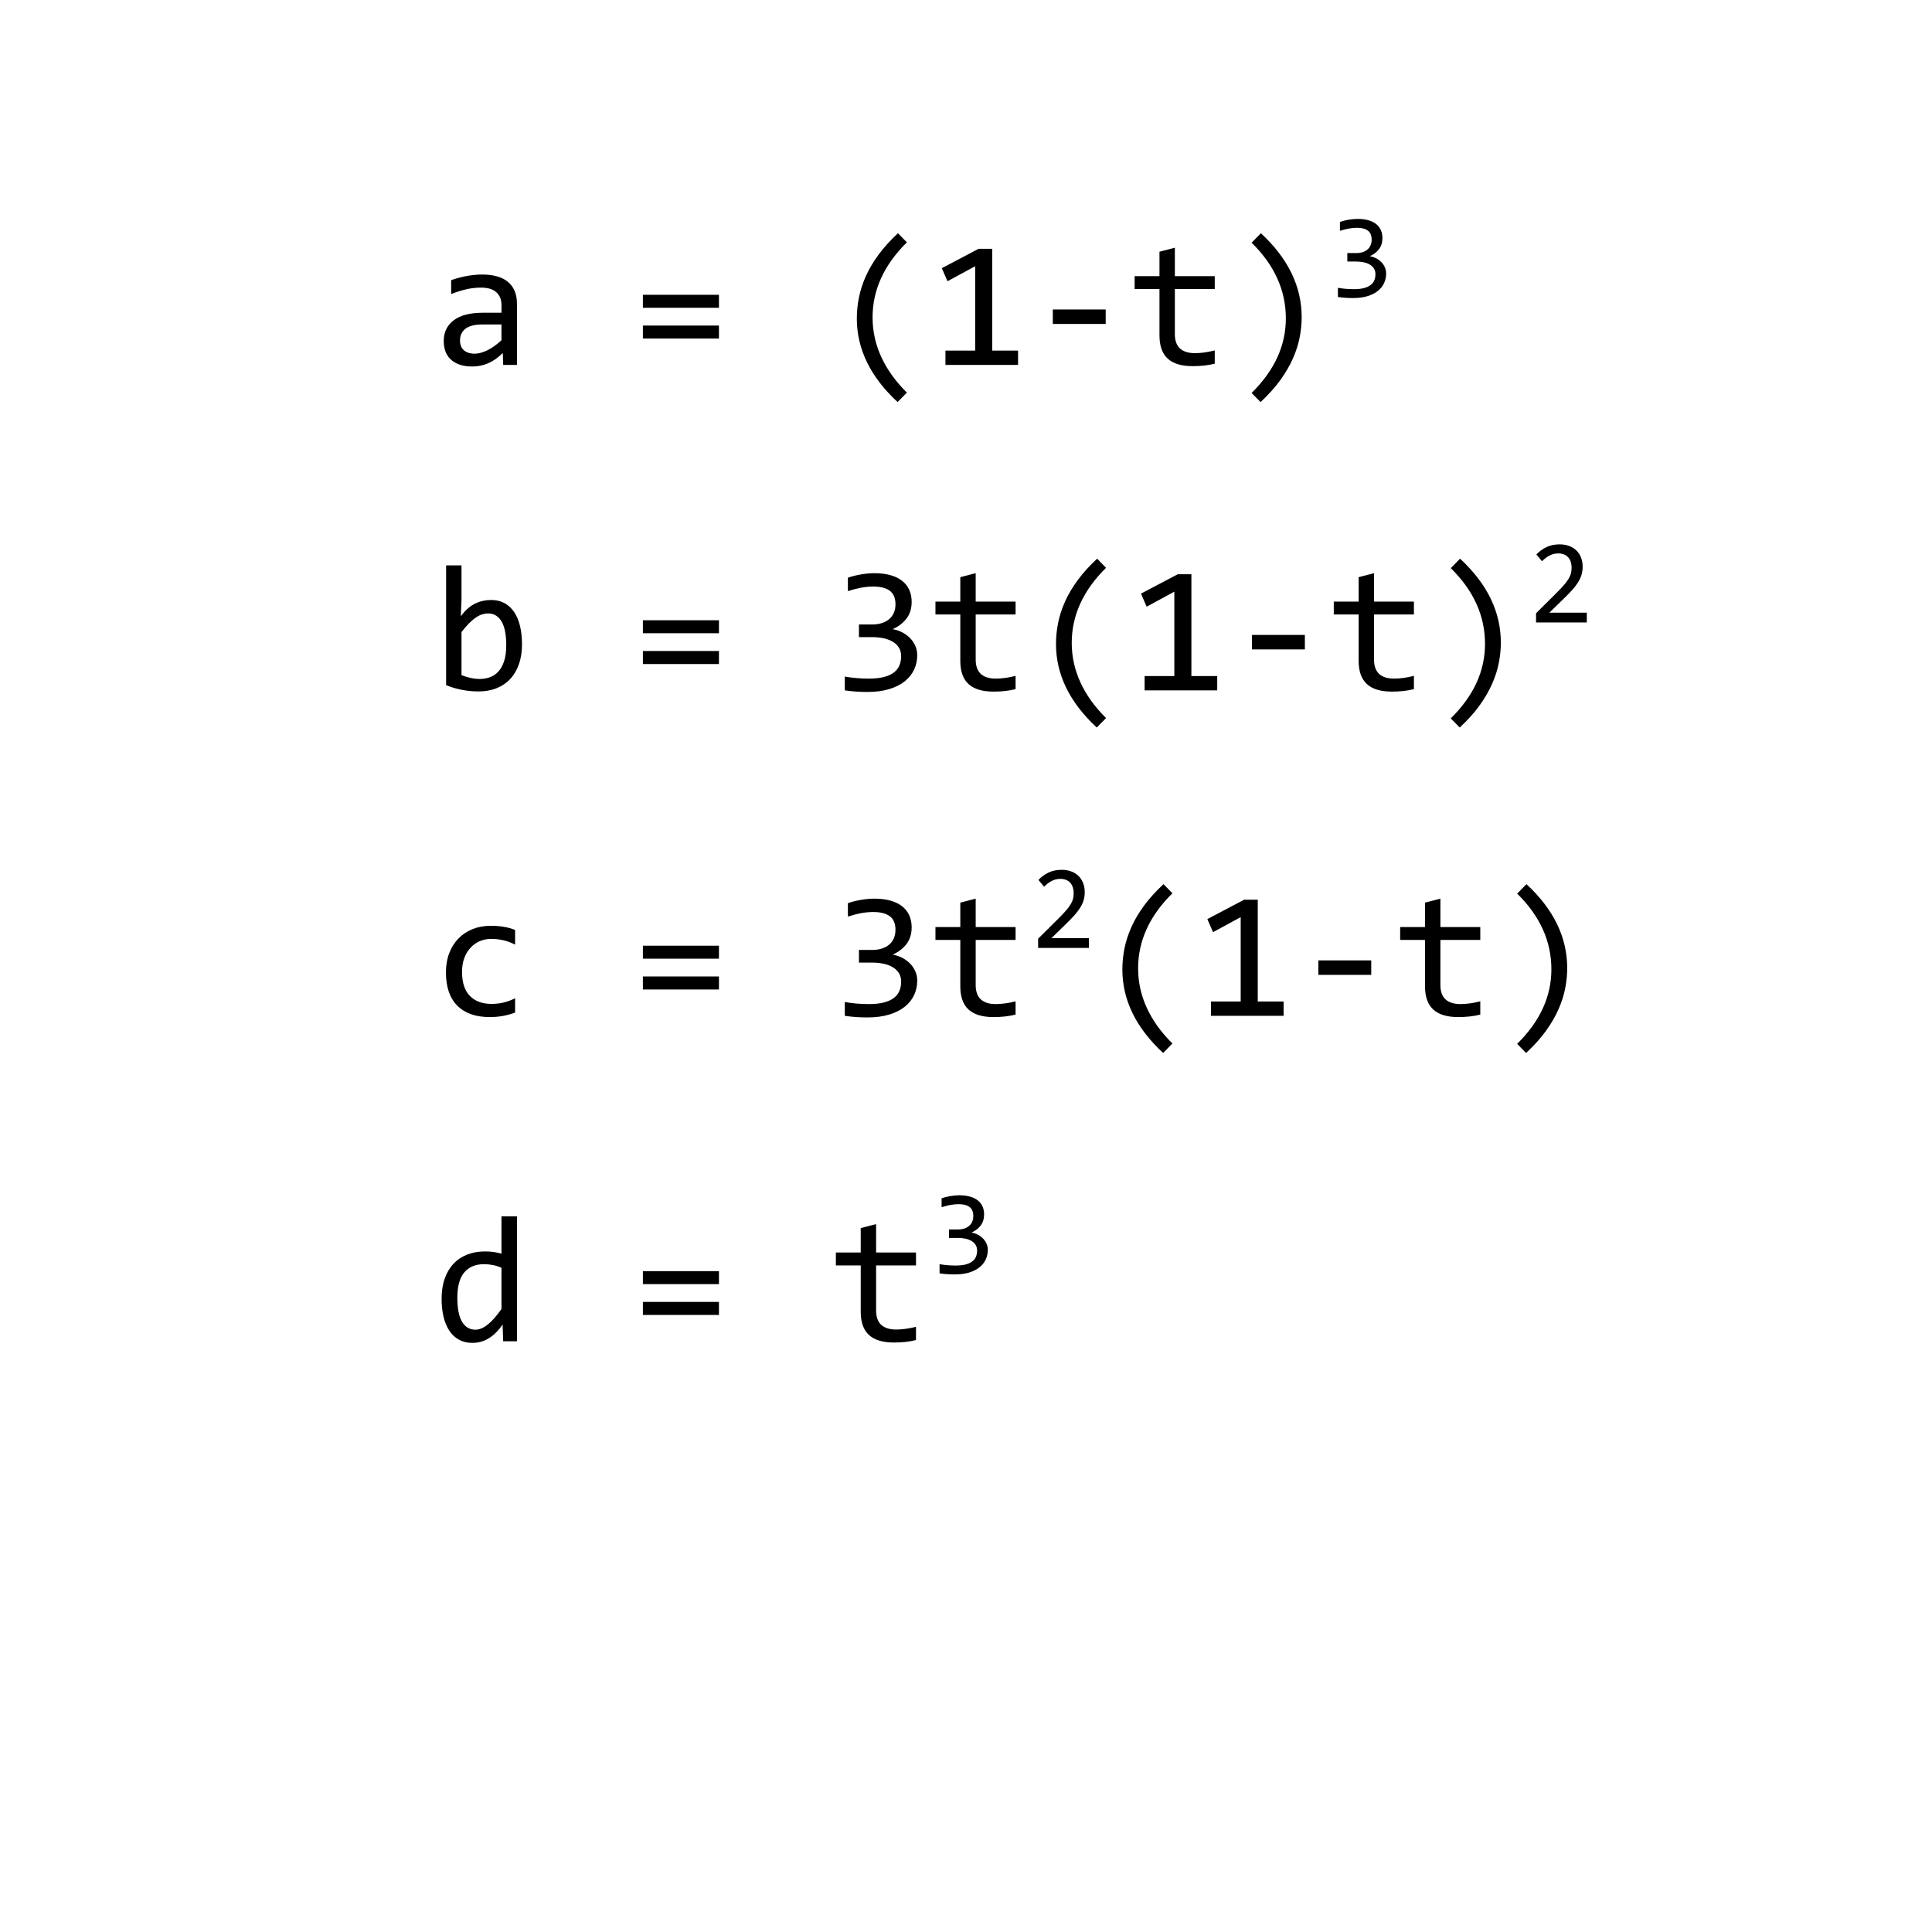
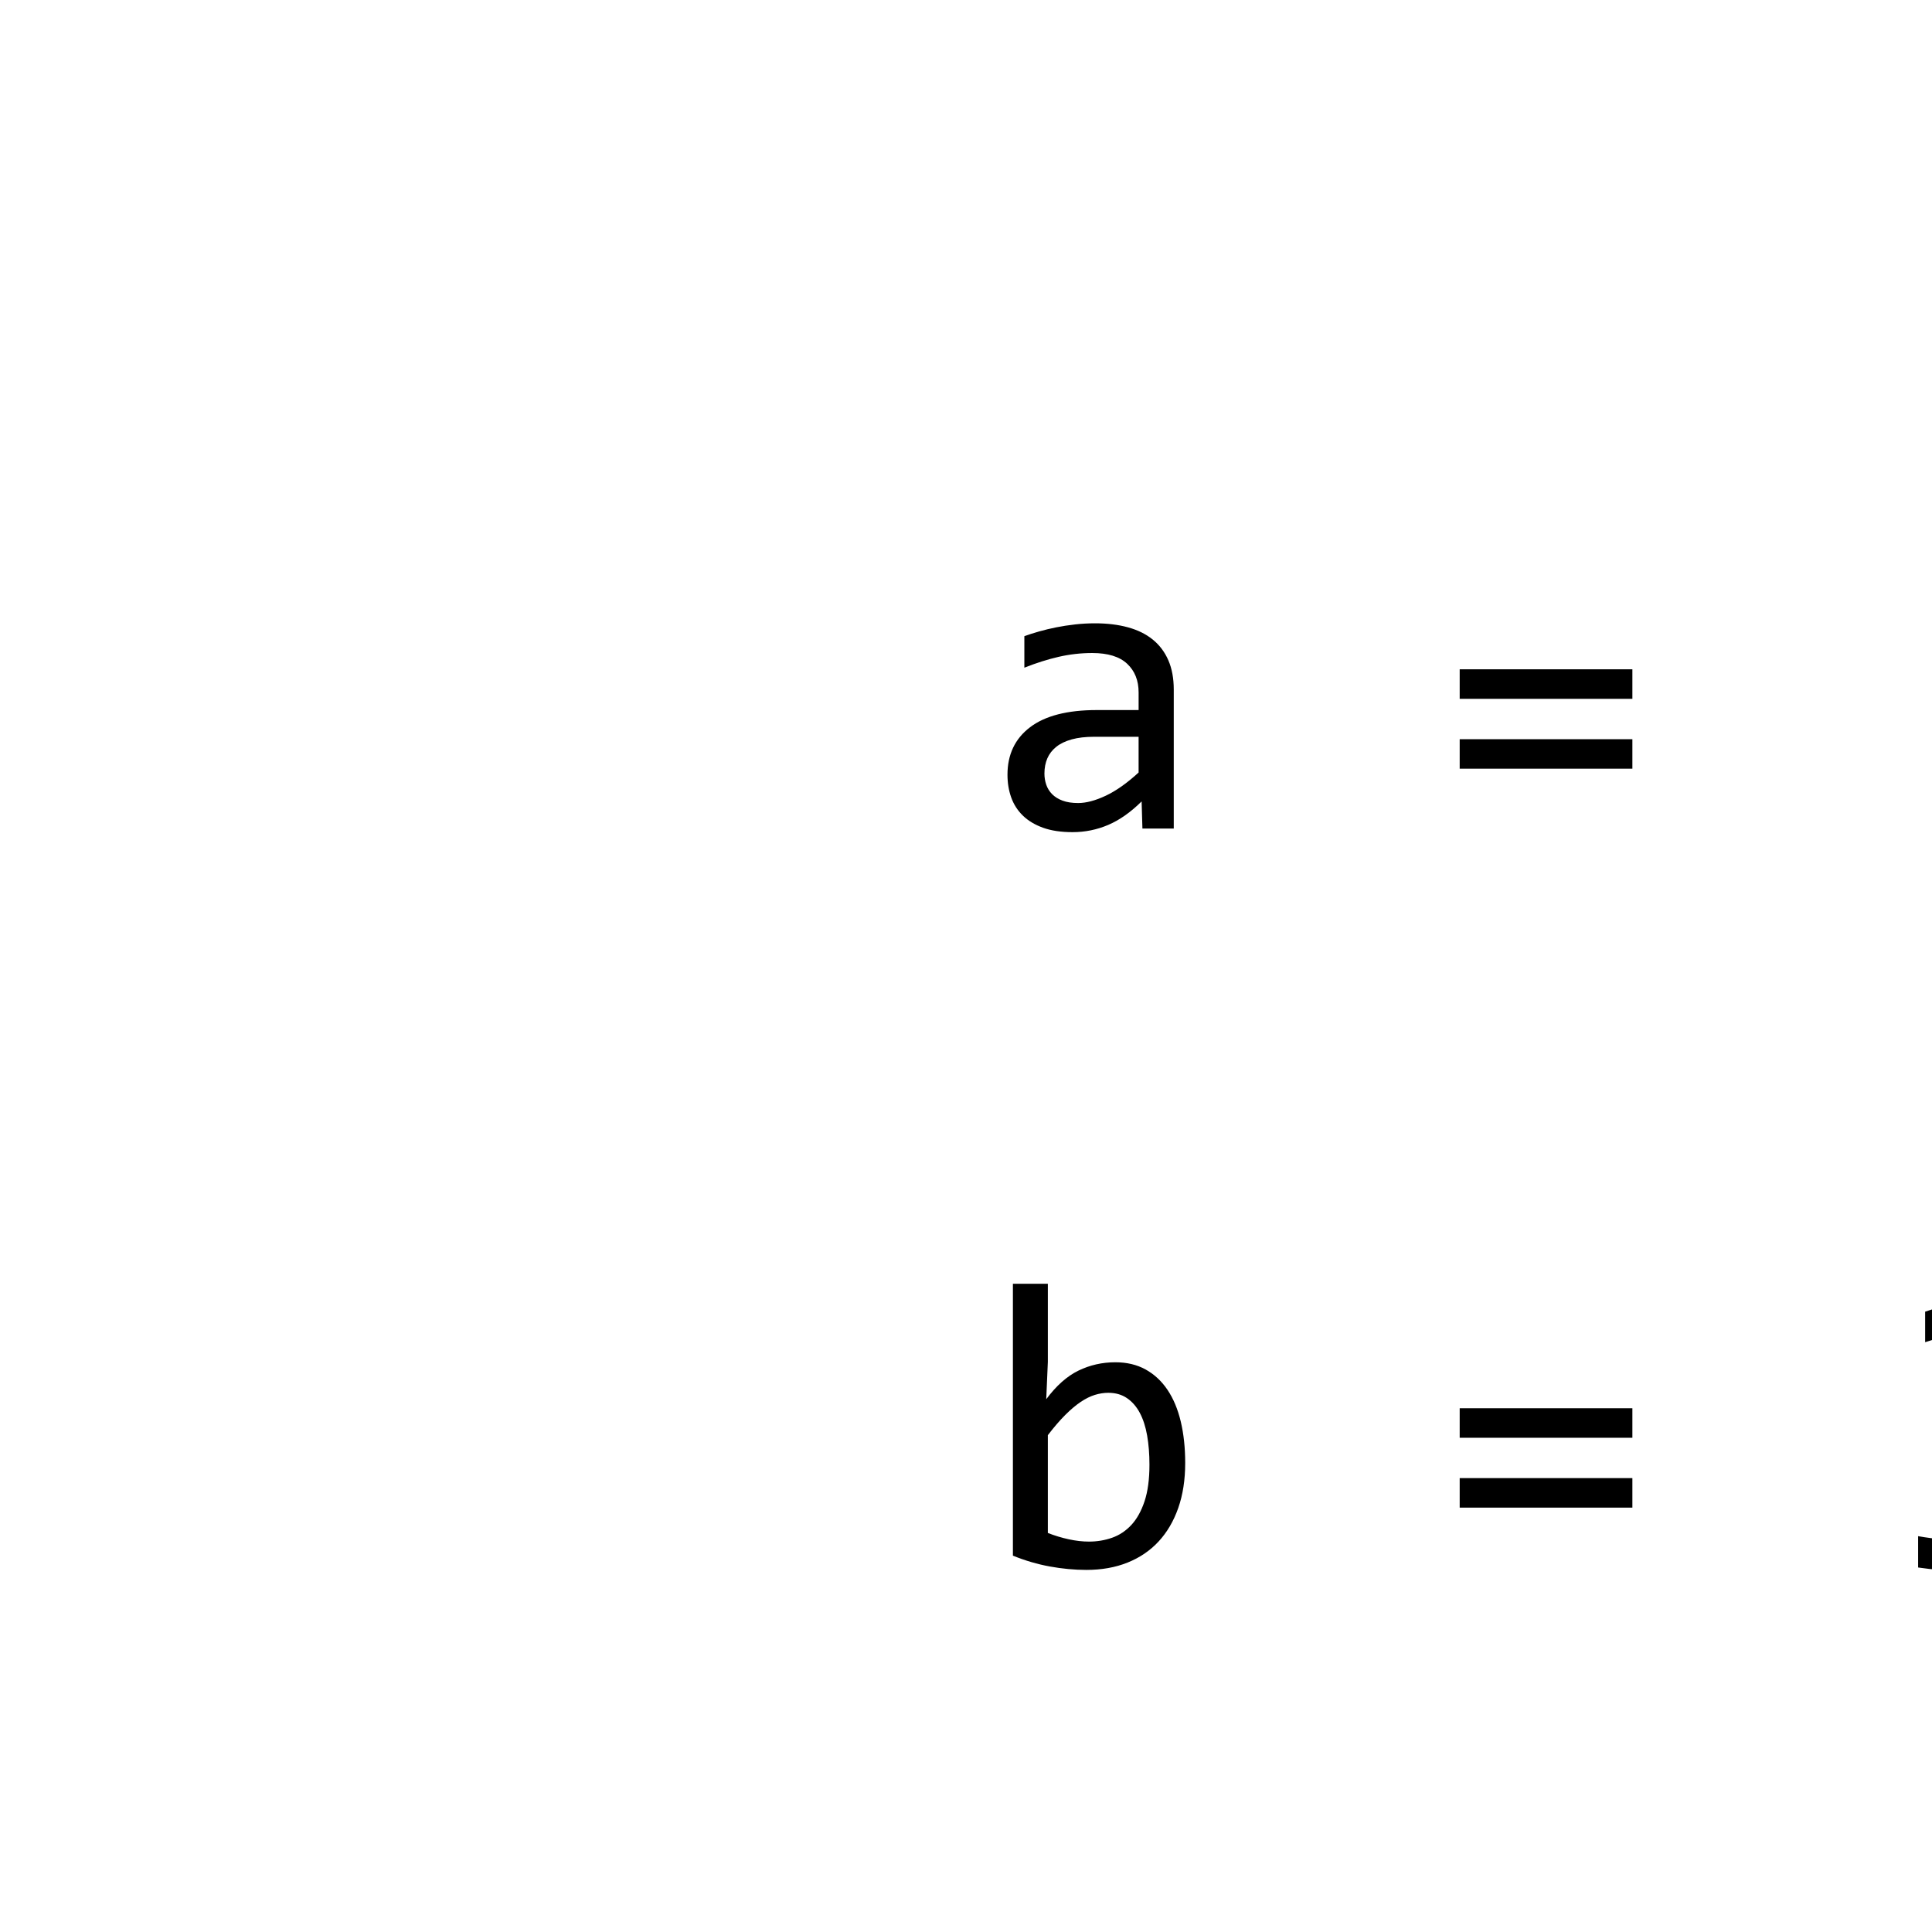
- <svg xmlns="http://www.w3.org/2000/svg" version="1.1" viewBox="0.0 0.0 682.667 682.667" fill="none" stroke="none" stroke-linecap="square" stroke-miterlimit="10">
+ <svg xmlns="http://www.w3.org/2000/svg" version="1.1" viewBox="0.0 0.0 300.667 300.667" fill="none" stroke="none" stroke-linecap="square" stroke-miterlimit="10">
  <clipPath id="p.0">
    <path d="m0 0l682.667 0l0 682.667l-682.667 0l0 -682.667z" clip-rule="nonzero" />
  </clipPath>
  <g clip-path="url(#p.0)">
    <path fill="#000000" fill-opacity="0.0" d="m0 0l682.667 0l0 682.667l-682.667 0z" fill-rule="evenodd" />
    <path fill="#000000" fill-opacity="0.0" d="m143.633 58.501l432.819 0l0 491.213l-432.819 0z" fill-rule="evenodd" />
    <path fill="#000000" d="m177.789 128.941l-0.125 -4.219q-2.562 2.531 -5.203 3.656q-2.641 1.125 -5.547 1.125q-2.688 0 -4.594 -0.688q-1.906 -0.688 -3.141 -1.891q-1.234 -1.203 -1.812 -2.828q-0.578 -1.625 -0.578 -3.531q0 -4.719 3.516 -7.391q3.516 -2.672 10.391 -2.672l6.5 0l0 -2.75q0 -2.781 -1.781 -4.453q-1.781 -1.672 -5.438 -1.672q-2.656 0 -5.234 0.594q-2.578 0.594 -5.328 1.688l0 -4.906q1.031 -0.375 2.297 -0.734q1.266 -0.359 2.672 -0.641q1.406 -0.281 2.938 -0.453q1.531 -0.172 3.094 -0.172q2.844 0 5.125 0.625q2.281 0.625 3.859 1.906q1.578 1.281 2.422 3.219q0.844 1.938 0.844 4.562l0 21.625l-4.875 0zm-0.594 -14.281l-6.906 0q-2.031 0 -3.5 0.406q-1.469 0.406 -2.406 1.156q-0.938 0.75 -1.391 1.797q-0.453 1.047 -0.453 2.359q0 0.906 0.281 1.734q0.281 0.828 0.906 1.469q0.625 0.641 1.625 1.016q1.0 0.375 2.438 0.375q1.875 0 4.297 -1.141q2.422 -1.141 5.109 -3.609l0 -5.562zm76.844 -5.906l-26.875 0l0 -4.594l26.875 0l0 4.594zm0 10.875l-26.875 0l0 -4.594l26.875 0l0 4.594zm63.125 22.438q-14.406 -13.344 -14.406 -29.5q0 -3.781 0.766 -7.547q0.766 -3.766 2.469 -7.547q1.703 -3.781 4.5 -7.562q2.797 -3.781 6.797 -7.5l3.156 3.219q-12.125 11.969 -12.125 26.531q0 7.25 3.062 13.938q3.062 6.688 9.062 12.625l-3.281 3.344zm42.562 -13.125l-25.656 0l0 -5.062l10.5 0l0 -29.812l-9.781 5.312l-2.0 -4.625l13.0 -6.844l4.812 0l0 35.969l9.125 0l0 5.062zm30.969 -14.469l-18.688 0l0 -5.125l18.688 0l0 5.125zm38.531 14.031q-1.844 0.469 -3.812 0.672q-1.969 0.203 -4.0 0.203q-5.906 0 -8.812 -2.672q-2.906 -2.672 -2.906 -8.203l0 -16.375l-8.781 0l0 -4.562l8.781 0l0 -8.625l5.438 -1.406l0 10.031l14.094 0l0 4.562l-14.094 0l0 15.938q0 3.375 1.797 5.047q1.797 1.672 5.297 1.672q1.5 0 3.281 -0.234q1.781 -0.234 3.719 -0.734l0 4.688zm16.312 -46.094q14.406 13.344 14.406 29.688q0 3.375 -0.688 7.0q-0.688 3.625 -2.344 7.422q-1.656 3.797 -4.453 7.703q-2.797 3.906 -7.047 7.844l-3.156 -3.219q6.094 -6.031 9.094 -12.594q3.0 -6.562 3.0 -13.75q0 -14.875 -12.094 -26.75l3.281 -3.344z" fill-rule="nonzero" />
    <path fill="#000000" d="m489.789 96.676q0 1.781 -0.734 3.359q-0.719 1.578 -2.188 2.75q-1.453 1.172 -3.656 1.859q-2.203 0.672 -5.141 0.672q-1.625 0 -2.922 -0.109q-1.281 -0.094 -2.406 -0.266l0 -3.25q1.281 0.234 2.719 0.359q1.438 0.125 2.938 0.125q2.047 0 3.484 -0.359q1.453 -0.375 2.359 -1.062q0.922 -0.688 1.344 -1.656q0.422 -0.984 0.422 -2.219q0 -1.125 -0.5 -1.953q-0.5 -0.828 -1.406 -1.391q-0.906 -0.562 -2.172 -0.844q-1.266 -0.281 -2.75 -0.281l-3.109 0l0 -2.984l3.141 0q1.234 0 2.234 -0.312q1.016 -0.328 1.734 -0.938q0.719 -0.609 1.094 -1.484q0.391 -0.891 0.391 -2.016q0 -2.188 -1.328 -3.188q-1.328 -1.0 -3.906 -1.0q-1.375 0 -2.844 0.281q-1.453 0.266 -3.125 0.797l0 -3.156q0.719 -0.25 1.516 -0.453q0.797 -0.203 1.594 -0.328q0.812 -0.141 1.594 -0.203q0.797 -0.078 1.531 -0.078q2.156 0 3.797 0.469q1.656 0.469 2.75 1.344q1.109 0.875 1.672 2.125q0.562 1.25 0.562 2.812q0 2.328 -1.203 3.922q-1.188 1.578 -3.266 2.516q1.062 0.156 2.094 0.656q1.031 0.5 1.844 1.281q0.828 0.781 1.328 1.844q0.516 1.062 0.516 2.359z" fill-rule="nonzero" />
    <path fill="#000000" d="m184.445 227.691q0 3.906 -1.078 6.984q-1.078 3.078 -3.062 5.219q-1.984 2.141 -4.828 3.281q-2.844 1.141 -6.406 1.141q-2.781 0 -5.688 -0.531q-2.906 -0.531 -5.75 -1.688l0 -42.312l5.438 0l0 12.156l-0.25 5.812q2.344 -3.156 5.016 -4.453q2.672 -1.297 5.734 -1.297q2.688 0 4.719 1.125q2.031 1.125 3.406 3.172q1.375 2.047 2.062 4.938q0.688 2.891 0.688 6.453zm-5.562 0.25q0 -2.469 -0.359 -4.531q-0.359 -2.062 -1.141 -3.531q-0.781 -1.469 -2.0 -2.297q-1.219 -0.828 -2.906 -0.828q-1.031 0 -2.094 0.328q-1.062 0.328 -2.203 1.094q-1.141 0.766 -2.406 2.031q-1.266 1.266 -2.703 3.141l0 15.219q1.594 0.625 3.25 0.984q1.656 0.359 3.156 0.359q1.875 0 3.578 -0.594q1.703 -0.594 3.0 -1.984q1.297 -1.391 2.062 -3.688q0.766 -2.297 0.766 -5.703zm75.156 -4.188l-26.875 0l0 -4.594l26.875 0l0 4.594zm0 10.875l-26.875 0l0 -4.594l26.875 0l0 4.594zm70.062 -3.094q0 2.688 -1.094 5.047q-1.094 2.359 -3.281 4.125q-2.188 1.766 -5.5 2.781q-3.312 1.016 -7.719 1.016q-2.438 0 -4.375 -0.156q-1.938 -0.156 -3.625 -0.406l0 -4.875q1.938 0.344 4.094 0.531q2.156 0.188 4.406 0.188q3.062 0 5.234 -0.547q2.172 -0.547 3.547 -1.578q1.375 -1.031 2.0 -2.5q0.625 -1.469 0.625 -3.312q0 -1.688 -0.75 -2.938q-0.75 -1.25 -2.109 -2.094q-1.359 -0.844 -3.25 -1.266q-1.891 -0.422 -4.141 -0.422l-4.656 0l0 -4.469l4.719 0q1.844 0 3.359 -0.484q1.516 -0.484 2.594 -1.391q1.078 -0.906 1.656 -2.234q0.578 -1.328 0.578 -3.016q0 -3.281 -2.0 -4.781q-2.0 -1.5 -5.875 -1.5q-2.062 0 -4.25 0.406q-2.188 0.406 -4.688 1.219l0 -4.75q1.062 -0.375 2.266 -0.672q1.203 -0.297 2.406 -0.5q1.203 -0.203 2.391 -0.312q1.188 -0.109 2.281 -0.109q3.25 0 5.719 0.703q2.469 0.703 4.125 2.016q1.656 1.312 2.5 3.188q0.844 1.875 0.844 4.219q0 3.5 -1.797 5.875q-1.797 2.375 -4.922 3.781q1.594 0.25 3.141 1.0q1.547 0.75 2.781 1.922q1.234 1.172 2.0 2.766q0.766 1.594 0.766 3.531zm34.75 11.969q-1.844 0.469 -3.812 0.672q-1.969 0.203 -4.0 0.203q-5.906 0 -8.812 -2.672q-2.906 -2.672 -2.906 -8.203l0 -16.375l-8.781 0l0 -4.562l8.781 0l0 -8.625l5.438 -1.406l0 10.031l14.094 0l0 4.562l-14.094 0l0 15.938q0 3.375 1.797 5.047q1.797 1.672 5.297 1.672q1.5 0 3.281 -0.234q1.781 -0.234 3.719 -0.734l0 4.688zm28.688 13.562q-14.406 -13.344 -14.406 -29.5q0 -3.781 0.766 -7.547q0.766 -3.766 2.469 -7.547q1.703 -3.781 4.5 -7.562q2.797 -3.781 6.797 -7.5l3.156 3.219q-12.125 11.969 -12.125 26.531q0 7.25 3.062 13.938q3.062 6.688 9.062 12.625l-3.281 3.344zm42.562 -13.125l-25.656 0l0 -5.062l10.5 0l0 -29.812l-9.781 5.312l-2.0 -4.625l13.0 -6.844l4.812 0l0 35.969l9.125 0l0 5.062zm30.969 -14.469l-18.688 0l0 -5.125l18.688 0l0 5.125zm38.531 14.031q-1.844 0.469 -3.812 0.672q-1.969 0.203 -4.0 0.203q-5.906 0 -8.812 -2.672q-2.906 -2.672 -2.906 -8.203l0 -16.375l-8.781 0l0 -4.562l8.781 0l0 -8.625l5.438 -1.406l0 10.031l14.094 0l0 4.562l-14.094 0l0 15.938q0 3.375 1.797 5.047q1.797 1.672 5.297 1.672q1.5 0 3.281 -0.234q1.781 -0.234 3.719 -0.734l0 4.688zm16.313 -46.094q14.406 13.344 14.406 29.688q0 3.375 -0.688 7.0q-0.688 3.625 -2.344 7.422q-1.656 3.797 -4.453 7.703q-2.797 3.906 -7.047 7.844l-3.156 -3.219q6.094 -6.031 9.094 -12.594q3.0 -6.562 3.0 -13.75q0 -14.875 -12.094 -26.75l3.281 -3.344z" fill-rule="nonzero" />
    <path fill="#000000" d="m560.695 219.941l-17.938 0l0 -3.25l7.047 -7.0q1.719 -1.703 2.797 -2.953q1.094 -1.25 1.688 -2.281q0.609 -1.031 0.812 -1.938q0.219 -0.922 0.219 -1.984q0 -1.0 -0.281 -1.906q-0.266 -0.906 -0.828 -1.594q-0.562 -0.688 -1.469 -1.078q-0.891 -0.406 -2.141 -0.406q-1.719 0 -3.141 0.781q-1.406 0.766 -2.594 1.984l-2.0 -2.391q1.531 -1.625 3.547 -2.594q2.016 -0.984 4.672 -0.984q1.812 0 3.297 0.547q1.5 0.531 2.578 1.562q1.078 1.016 1.672 2.5q0.594 1.469 0.594 3.328q0 1.562 -0.422 2.891q-0.406 1.328 -1.25 2.656q-0.844 1.328 -2.125 2.75q-1.281 1.406 -3.031 3.094l-4.938 4.812l13.234 0l0 3.453z" fill-rule="nonzero" />
    <path fill="#000000" d="m182.008 357.785q-2.125 0.812 -4.359 1.203q-2.234 0.391 -4.609 0.391q-7.438 0 -11.453 -4.031q-4.016 -4.031 -4.016 -11.781q0 -3.719 1.156 -6.75q1.156 -3.031 3.25 -5.188q2.094 -2.156 5.0 -3.328q2.906 -1.172 6.406 -1.172q2.438 0 4.562 0.344q2.125 0.344 4.062 1.125l0 5.188q-2.031 -1.062 -4.141 -1.547q-2.109 -0.484 -4.359 -0.484q-2.094 0 -3.953 0.797q-1.859 0.797 -3.266 2.297q-1.406 1.5 -2.219 3.656q-0.812 2.156 -0.812 4.875q0 5.688 2.766 8.516q2.766 2.828 7.672 2.828q2.219 0 4.297 -0.5q2.078 -0.5 4.016 -1.5l0 5.062zm72.031 -19.031l-26.875 0l0 -4.594l26.875 0l0 4.594zm0 10.875l-26.875 0l0 -4.594l26.875 0l0 4.594zm70.062 -3.094q0 2.688 -1.094 5.047q-1.094 2.359 -3.281 4.125q-2.188 1.766 -5.5 2.781q-3.312 1.016 -7.719 1.016q-2.438 0 -4.375 -0.156q-1.938 -0.156 -3.625 -0.406l0 -4.875q1.938 0.344 4.094 0.531q2.156 0.188 4.406 0.188q3.062 0 5.234 -0.547q2.172 -0.547 3.547 -1.578q1.375 -1.031 2.0 -2.5q0.625 -1.469 0.625 -3.312q0 -1.688 -0.75 -2.938q-0.75 -1.25 -2.109 -2.094q-1.359 -0.844 -3.25 -1.266q-1.891 -0.422 -4.141 -0.422l-4.656 0l0 -4.469l4.719 0q1.844 0 3.359 -0.484q1.516 -0.484 2.594 -1.391q1.078 -0.906 1.656 -2.234q0.578 -1.328 0.578 -3.016q0 -3.281 -2.0 -4.781q-2.0 -1.5 -5.875 -1.5q-2.062 0 -4.25 0.406q-2.188 0.406 -4.688 1.219l0 -4.75q1.062 -0.375 2.266 -0.672q1.203 -0.297 2.406 -0.5q1.203 -0.203 2.391 -0.312q1.188 -0.109 2.281 -0.109q3.25 0 5.719 0.703q2.469 0.703 4.125 2.016q1.656 1.312 2.5 3.188q0.844 1.875 0.844 4.219q0 3.5 -1.797 5.875q-1.797 2.375 -4.922 3.781q1.594 0.25 3.141 1.0q1.547 0.75 2.781 1.922q1.234 1.172 2.0 2.766q0.766 1.594 0.766 3.531zm34.75 11.969q-1.844 0.469 -3.812 0.672q-1.969 0.203 -4.0 0.203q-5.906 0 -8.812 -2.672q-2.906 -2.672 -2.906 -8.203l0 -16.375l-8.781 0l0 -4.562l8.781 0l0 -8.625l5.438 -1.406l0 10.031l14.094 0l0 4.562l-14.094 0l0 15.938q0 3.375 1.797 5.047q1.797 1.672 5.297 1.672q1.5 0 3.281 -0.234q1.781 -0.234 3.719 -0.734l0 4.688z" fill-rule="nonzero" />
    <path fill="#000000" d="m384.758 334.941l-17.938 0l0 -3.25l7.047 -7.0q1.719 -1.703 2.797 -2.953q1.094 -1.25 1.688 -2.281q0.609 -1.031 0.812 -1.938q0.219 -0.922 0.219 -1.984q0 -1.0 -0.281 -1.906q-0.266 -0.906 -0.828 -1.594q-0.562 -0.688 -1.469 -1.078q-0.891 -0.406 -2.141 -0.406q-1.719 0 -3.141 0.781q-1.406 0.766 -2.594 1.984l-2.0 -2.391q1.531 -1.625 3.547 -2.594q2.016 -0.984 4.672 -0.984q1.812 0 3.297 0.547q1.5 0.531 2.578 1.562q1.078 1.016 1.672 2.5q0.594 1.469 0.594 3.328q0 1.562 -0.422 2.891q-0.406 1.328 -1.25 2.656q-0.844 1.328 -2.125 2.75q-1.281 1.406 -3.031 3.094l-4.938 4.812l13.234 0l0 3.453z" fill-rule="nonzero" />
    <path fill="#000000" d="m410.991 372.066q-14.406 -13.344 -14.406 -29.5q0 -3.781 0.766 -7.547q0.766 -3.766 2.469 -7.547q1.703 -3.781 4.5 -7.562q2.797 -3.781 6.797 -7.5l3.156 3.219q-12.125 11.969 -12.125 26.531q0 7.25 3.062 13.938q3.062 6.688 9.062 12.625l-3.281 3.344zm42.562 -13.125l-25.656 0l0 -5.062l10.5 0l0 -29.812l-9.781 5.312l-2.0 -4.625l13.0 -6.844l4.812 0l0 35.969l9.125 0l0 5.062zm30.969 -14.469l-18.688 0l0 -5.125l18.688 0l0 5.125zm38.531 14.031q-1.844 0.469 -3.812 0.672q-1.969 0.203 -4.0 0.203q-5.906 0 -8.812 -2.672q-2.906 -2.672 -2.906 -8.203l0 -16.375l-8.781 0l0 -4.562l8.781 0l0 -8.625l5.438 -1.406l0 10.031l14.094 0l0 4.562l-14.094 0l0 15.938q0 3.375 1.797 5.047q1.797 1.672 5.297 1.672q1.5 0 3.281 -0.234q1.781 -0.234 3.719 -0.734l0 4.688zm16.312 -46.094q14.406 13.344 14.406 29.688q0 3.375 -0.688 7.0q-0.688 3.625 -2.344 7.422q-1.656 3.797 -4.453 7.703q-2.797 3.906 -7.047 7.844l-3.156 -3.219q6.094 -6.031 9.094 -12.594q3.0 -6.562 3.0 -13.75q0 -14.875 -12.094 -26.75l3.281 -3.344z" fill-rule="nonzero" />
    <path fill="#000000" d="m156.039 458.91q0 -4.0 1.094 -7.109q1.094 -3.109 3.109 -5.25q2.016 -2.141 4.844 -3.25q2.828 -1.109 6.297 -1.109q1.5 0 2.953 0.188q1.453 0.188 2.859 0.594l0 -13.188l5.469 0l0 44.156l-4.875 0l-0.188 -5.938q-2.281 3.312 -4.938 4.906q-2.656 1.594 -5.75 1.594q-2.688 0 -4.734 -1.125q-2.047 -1.125 -3.406 -3.172q-1.359 -2.047 -2.047 -4.922q-0.688 -2.875 -0.688 -6.375zm5.562 -0.344q0 5.688 1.672 8.484q1.672 2.797 4.734 2.797q2.062 0 4.359 -1.844q2.297 -1.844 4.828 -5.469l0 -14.562q-1.344 -0.625 -2.969 -0.953q-1.625 -0.328 -3.219 -0.328q-4.438 0 -6.922 2.875q-2.484 2.875 -2.484 9.0zm92.438 -4.812l-26.875 0l0 -4.594l26.875 0l0 4.594zm0 10.875l-26.875 0l0 -4.594l26.875 0l0 4.594zm69.625 8.875q-1.844 0.469 -3.812 0.672q-1.969 0.203 -4.0 0.203q-5.906 0 -8.812 -2.672q-2.906 -2.672 -2.906 -8.203l0 -16.375l-8.781 0l0 -4.562l8.781 0l0 -8.625l5.438 -1.406l0 10.031l14.094 0l0 4.562l-14.094 0l0 15.938q0 3.375 1.797 5.047q1.797 1.672 5.297 1.672q1.5 0 3.281 -0.234q1.781 -0.234 3.719 -0.734l0 4.688z" fill-rule="nonzero" />
    <path fill="#000000" d="m349.039 441.676q0 1.781 -0.734 3.359q-0.719 1.578 -2.188 2.75q-1.453 1.172 -3.656 1.859q-2.203 0.672 -5.141 0.672q-1.625 0 -2.922 -0.109q-1.281 -0.094 -2.406 -0.266l0 -3.25q1.281 0.234 2.719 0.359q1.438 0.125 2.938 0.125q2.047 0 3.484 -0.359q1.453 -0.375 2.359 -1.062q0.922 -0.688 1.344 -1.656q0.422 -0.984 0.422 -2.219q0 -1.125 -0.5 -1.953q-0.5 -0.828 -1.406 -1.391q-0.906 -0.562 -2.172 -0.844q-1.266 -0.281 -2.75 -0.281l-3.109 0l0 -2.984l3.141 0q1.234 0 2.234 -0.312q1.016 -0.328 1.734 -0.938q0.719 -0.609 1.094 -1.484q0.391 -0.891 0.391 -2.016q0 -2.188 -1.328 -3.188q-1.328 -1.0 -3.906 -1.0q-1.375 0 -2.844 0.281q-1.453 0.266 -3.125 0.797l0 -3.156q0.719 -0.25 1.516 -0.453q0.797 -0.203 1.594 -0.328q0.812 -0.141 1.594 -0.203q0.797 -0.078 1.531 -0.078q2.156 0 3.797 0.469q1.656 0.469 2.75 1.344q1.109 0.875 1.672 2.125q0.562 1.25 0.562 2.812q0 2.328 -1.203 3.922q-1.188 1.578 -3.266 2.516q1.062 0.156 2.094 0.656q1.031 0.5 1.844 1.281q0.828 0.781 1.328 1.844q0.516 1.062 0.516 2.359z" fill-rule="nonzero" />
  </g>
</svg>
